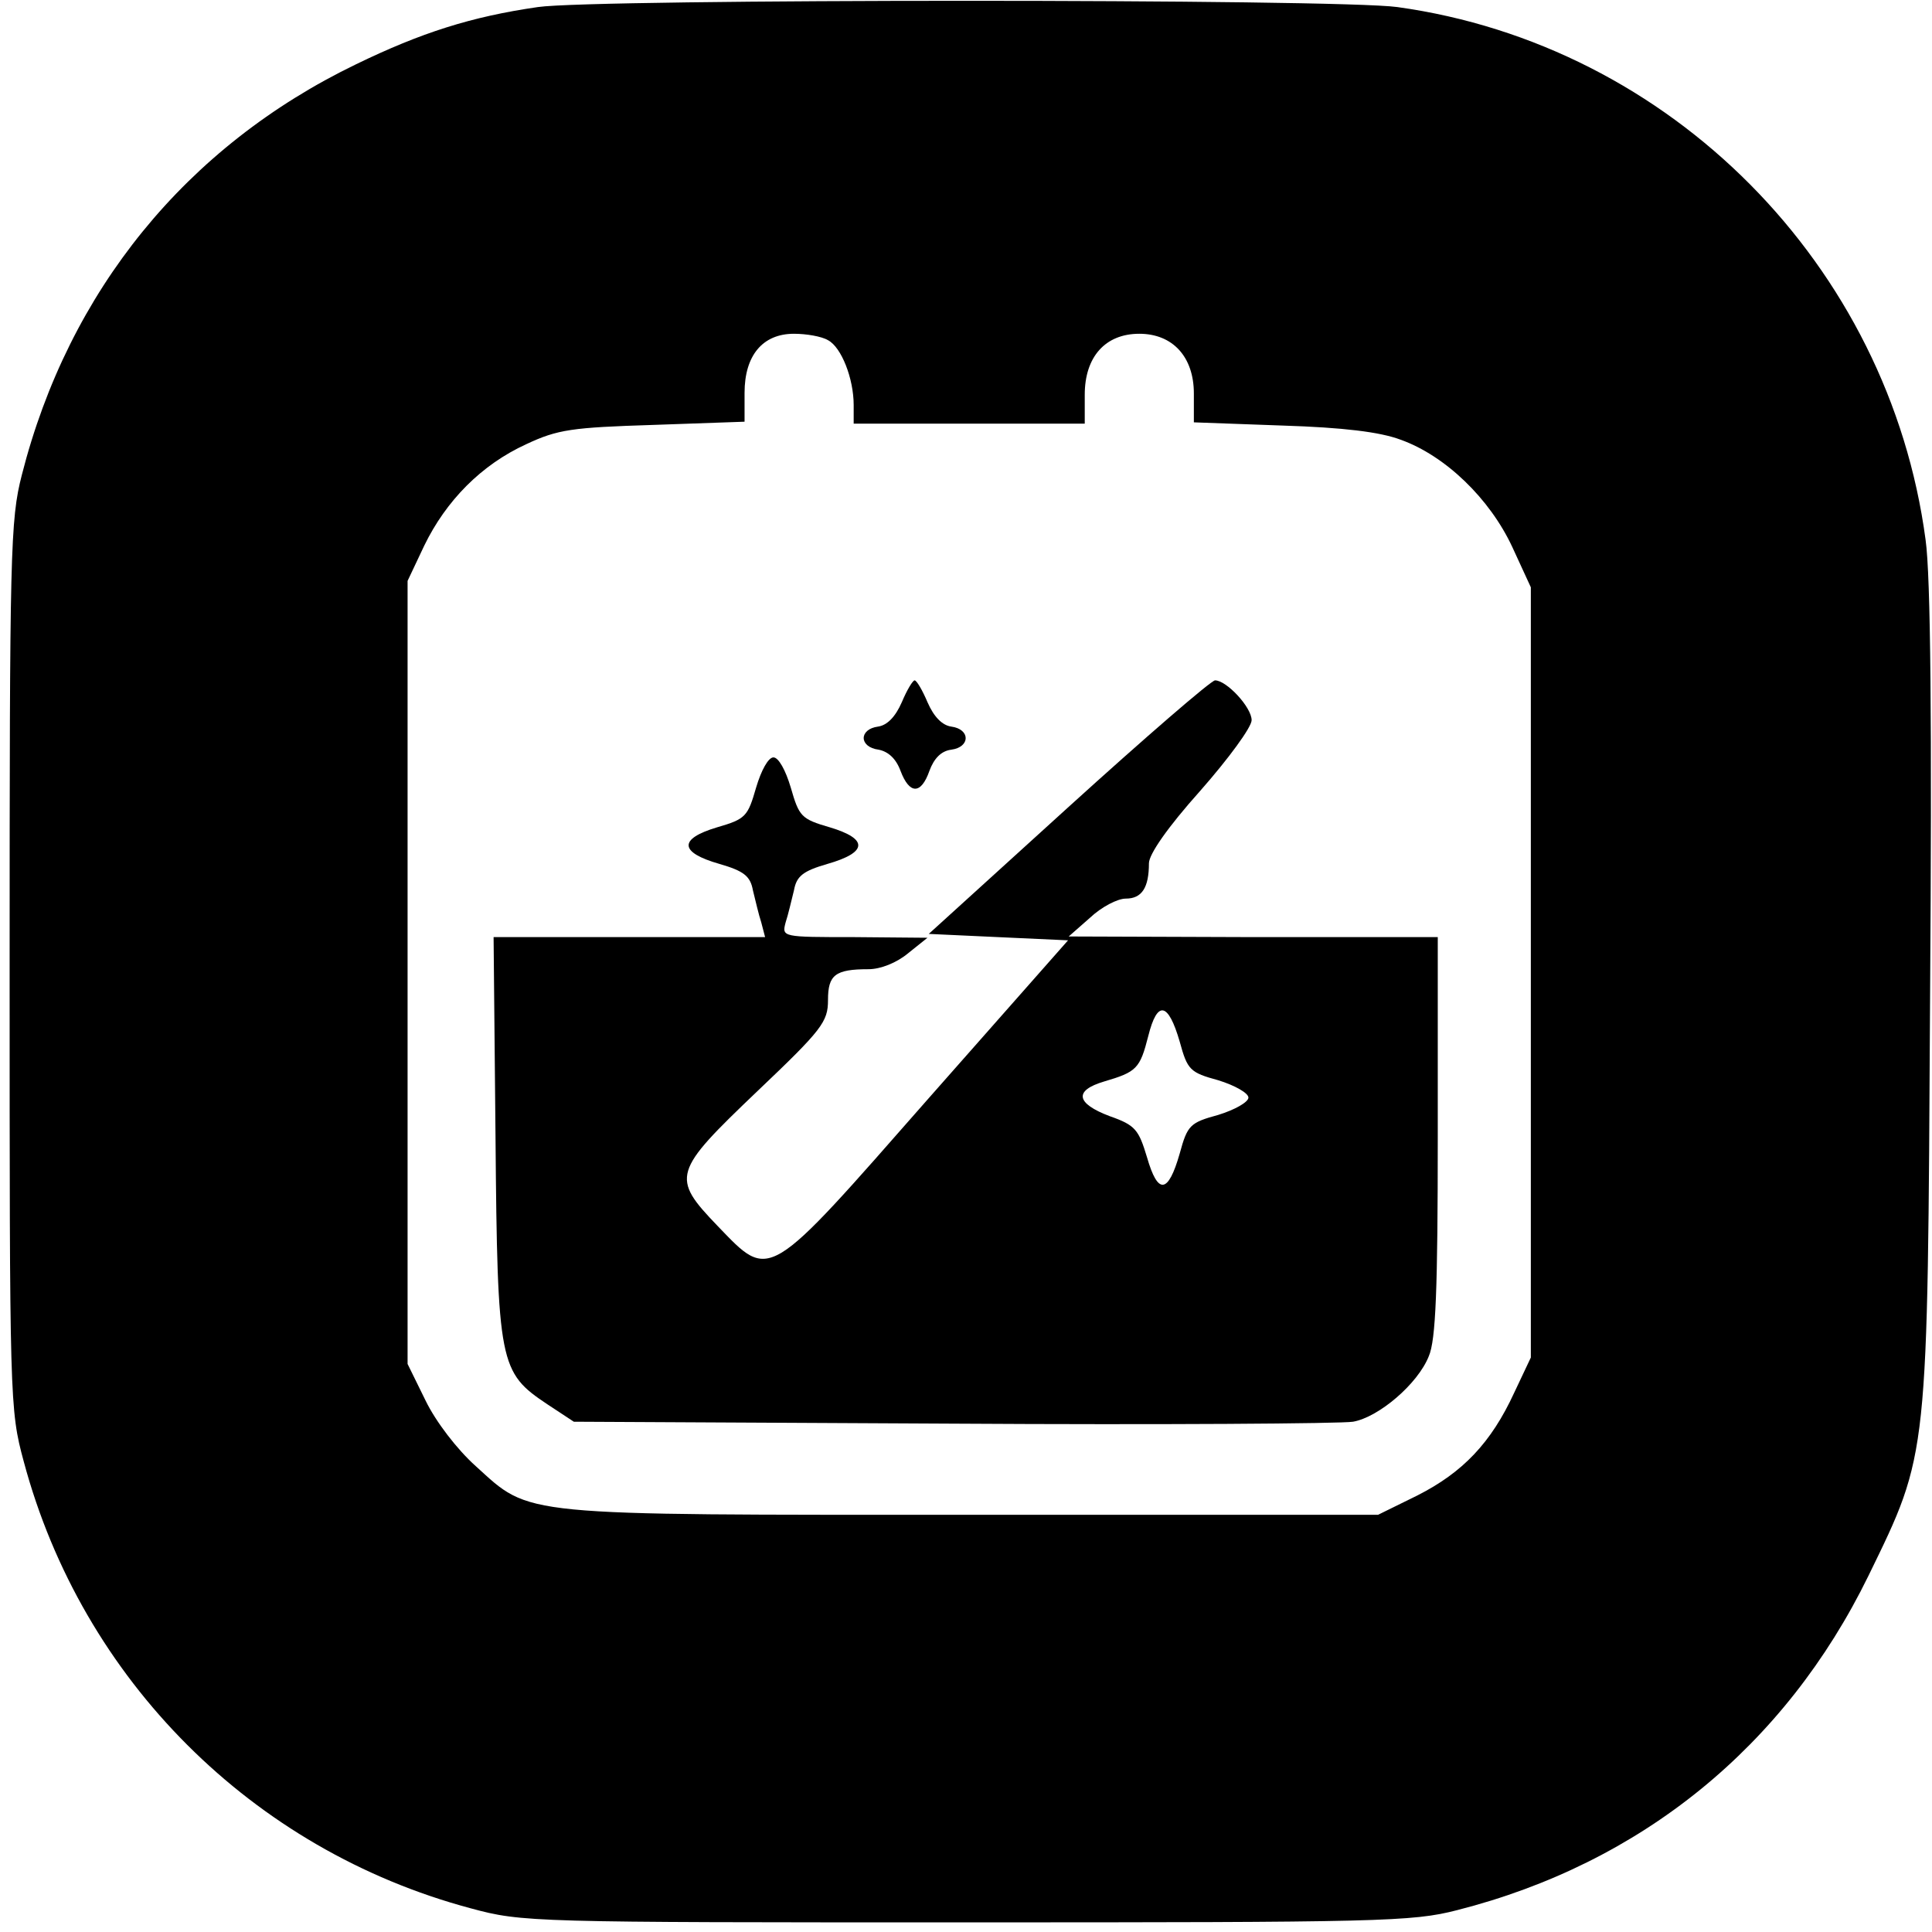
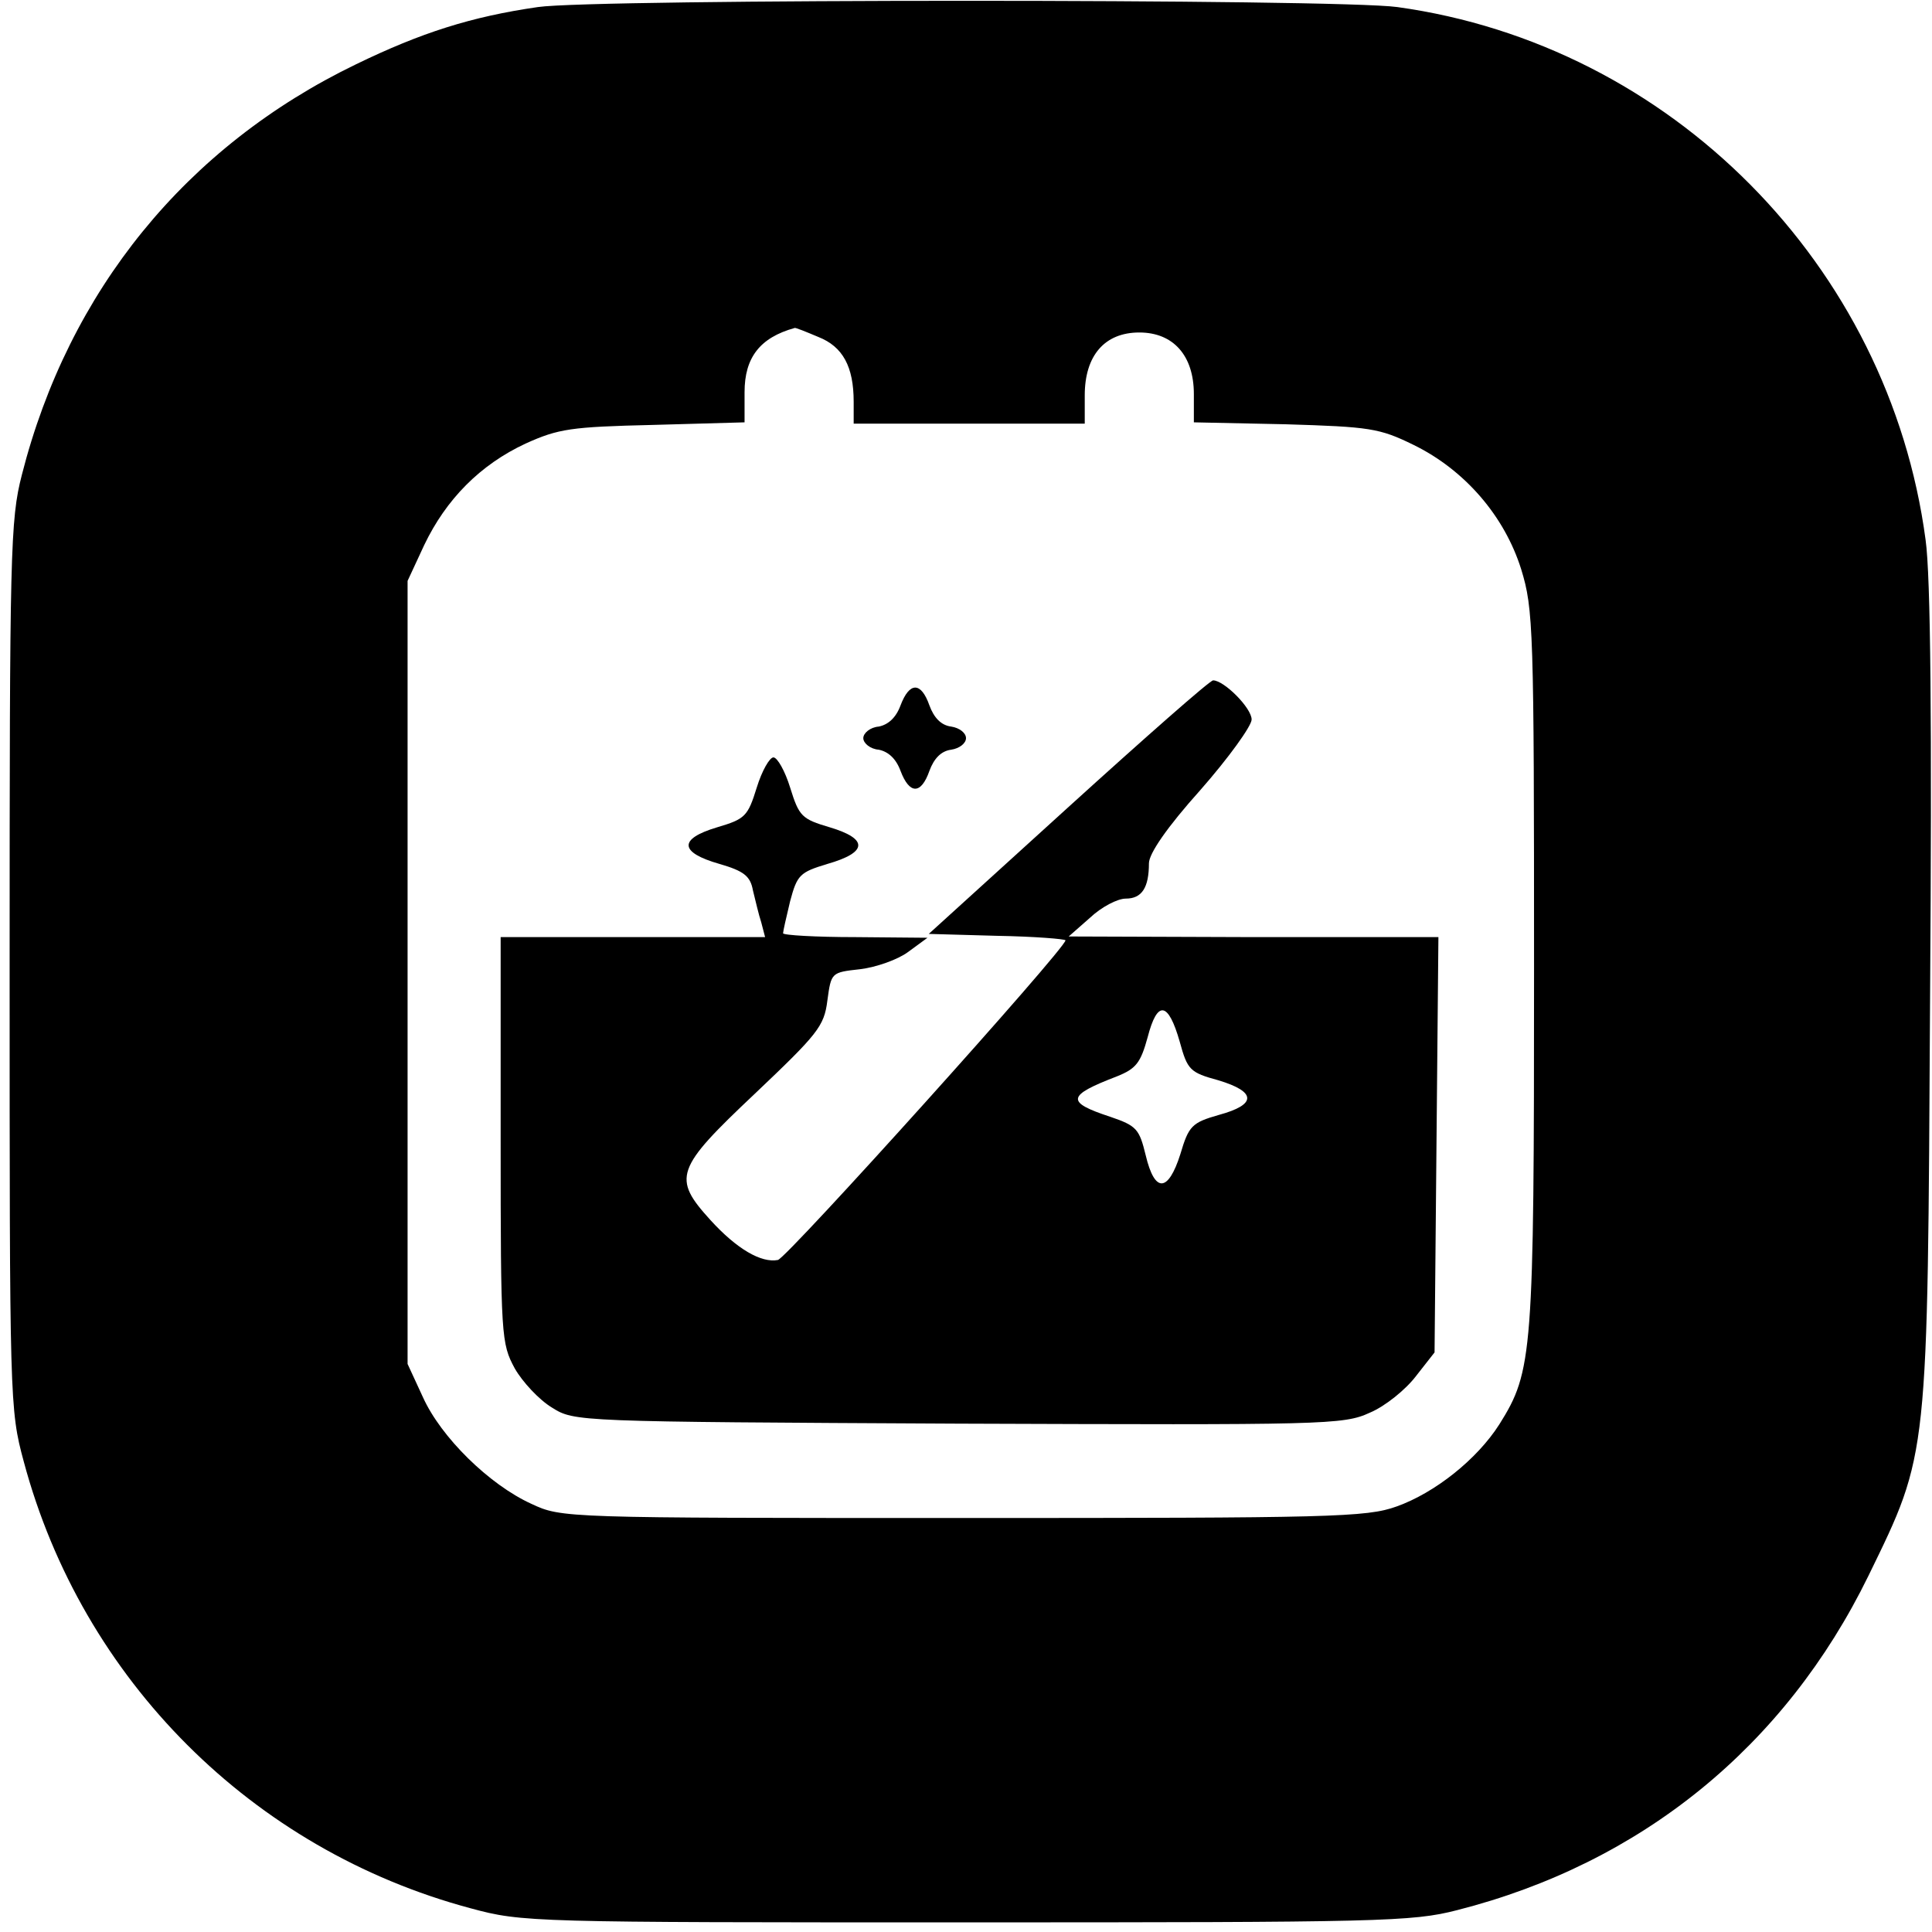
<svg xmlns="http://www.w3.org/2000/svg" version="1.0" width="301pt" height="301pt" viewBox="0 0 301 301" preserveAspectRatio="xMidYMid meet">
  <g transform="translate(0,301) scale(0.1,-0.1)" fill="#000000" stroke="none">
-     <path d="M838 2999 c-104 -15 -182 -40 -283 -89 -265 -128 -448 -353 -521 -640 -18 -70 -19 -119 -19 -765 0 -677 0 -691 22 -772 91 -340 356 -605 696 -696 81 -22 95 -22 772 -22 646 0 695 1 765 19 287 73 511 255 641 521 94 193 92 179 96 900 3 428 1 657 -7 714 -57 428 -397 771 -823 830 -93 13 -1251 13 -1339 0z m452 -519 c21 -11 40 -60 40 -101 l0 -29 180 0 180 0 0 45 c0 59 32 95 85 95 52 0 85 -36 85 -93 l0 -45 138 -5 c95 -3 152 -10 184 -22 70 -25 139 -92 174 -167 l29 -63 0 -600 0 -600 -26 -55 c-36 -78 -80 -124 -151 -160 l-61 -30 -632 0 c-713 0 -687 -3 -774 76 -29 26 -62 69 -78 102 l-28 57 0 610 0 610 26 55 c34 70 89 126 159 158 49 23 71 26 198 30 l142 5 0 45 c0 58 28 92 77 92 19 0 43 -4 53 -10z" />
-     <path d="M1405 1916 c-10 -23 -23 -36 -37 -38 -30 -4 -30 -32 1 -36 15 -3 27 -14 34 -33 14 -37 32 -37 45 0 7 19 18 31 34 33 30 4 30 32 0 36 -14 2 -27 15 -37 38 -8 19 -17 34 -20 34 -3 0 -12 -15 -20 -34z" />
-     <path d="M1665 1753 l-218 -198 108 -5 109 -5 -218 -247 c-253 -288 -245 -284 -328 -198 -73 76 -70 84 62 210 101 96 110 108 110 142 0 39 11 48 63 48 19 0 44 10 62 25 l30 24 -114 1 c-113 0 -113 0 -107 23 4 12 9 34 13 50 4 22 14 30 52 41 63 18 64 39 4 57 -45 13 -48 17 -61 62 -8 27 -19 47 -27 47 -8 0 -19 -20 -27 -47 -13 -45 -16 -49 -61 -62 -60 -18 -59 -39 4 -57 38 -11 48 -19 52 -41 4 -16 9 -38 13 -50 l6 -23 -211 0 -212 0 3 -312 c3 -354 6 -366 81 -416 l41 -27 590 -3 c325 -2 606 0 624 3 40 7 101 59 118 102 11 25 14 105 14 343 l0 310 -287 0 -288 1 33 29 c18 17 43 30 56 30 25 0 36 17 36 55 0 14 29 56 80 113 44 50 80 99 80 110 0 20 -39 62 -57 62 -6 0 -109 -89 -228 -197z m173 -366 c12 -44 16 -48 60 -60 26 -8 47 -20 47 -27 0 -7 -21 -19 -47 -27 -44 -12 -48 -16 -60 -60 -18 -63 -34 -65 -51 -6 -13 43 -18 50 -58 64 -53 20 -56 40 -9 54 51 15 56 20 69 71 14 56 31 53 49 -9z" />
+     <path d="M838 2999 c-104 -15 -182 -40 -283 -89 -265 -128 -448 -353 -521 -640 -18 -70 -19 -119 -19 -765 0 -677 0 -691 22 -772 91 -340 356 -605 696 -696 81 -22 95 -22 772 -22 646 0 695 1 765 19 287 73 511 255 641 521 94 193 92 179 96 900 3 428 1 657 -7 714 -57 428 -397 771 -823 830 -93 13 -1251 13 -1339 0z m437 -514 c38 -15 55 -46 55 -101 l0 -34 180 0 180 0 0 44 c0 62 31 98 85 98 53 0 85 -36 85 -96 l0 -44 143 -3 c131 -4 146 -6 199 -32 80 -39 142 -111 168 -194 19 -62 20 -92 20 -622 0 -602 -2 -627 -54 -710 -35 -55 -101 -107 -160 -128 -47 -17 -102 -18 -676 -18 -621 0 -625 0 -672 22 -66 30 -141 104 -169 166 l-24 52 0 610 0 610 26 56 c34 71 87 125 158 158 51 23 70 26 199 29 l142 4 0 47 c0 54 24 85 78 100 1 1 18 -6 37 -14z" />
+     <path d="M1665 1753 l-218 -198 107 -3 c58 -1 106 -5 106 -7 0 -13 -433 -494 -448 -498 -26 -5 -64 17 -105 62 -60 66 -55 80 69 197 98 93 108 105 113 145 6 44 6 44 51 49 25 3 59 15 75 27 l30 22 -112 1 c-62 0 -113 3 -113 6 0 3 5 25 11 50 11 41 15 45 58 58 63 18 64 39 4 57 -44 13 -48 17 -62 62 -8 26 -20 47 -26 47 -6 0 -18 -21 -26 -47 -14 -45 -18 -49 -62 -62 -60 -18 -59 -39 4 -57 38 -11 48 -19 52 -41 4 -16 9 -38 13 -50 l6 -23 -206 0 -206 0 0 -316 c0 -308 1 -317 22 -356 12 -21 38 -49 58 -61 35 -22 37 -22 633 -25 570 -2 600 -2 641 17 24 10 56 36 72 57 l29 37 3 324 3 323 -288 0 -288 1 33 29 c18 17 43 30 56 30 25 0 36 17 36 55 0 15 28 56 80 114 44 50 80 100 80 110 0 18 -43 61 -60 61 -5 0 -106 -89 -225 -197z m173 -366 c12 -44 16 -48 60 -60 60 -18 60 -38 1 -54 -42 -12 -47 -17 -60 -61 -19 -60 -40 -61 -54 -2 -10 41 -14 46 -55 60 -70 23 -68 33 10 63 30 12 37 21 48 61 15 58 32 56 50 -7z" />
+     <path d="M1403 1911 c-7 -19 -19 -30 -34 -33 -13 -1 -24 -10 -24 -18 0 -8 11 -17 24 -18 15 -3 27 -14 34 -33 14 -37 32 -37 45 0 7 19 18 31 34 33 13 2 23 10 23 18 0 8 -10 16 -23 18 -16 2 -27 14 -34 33 -13 37 -31 37 -45 0z" />
  </g>
</svg>
